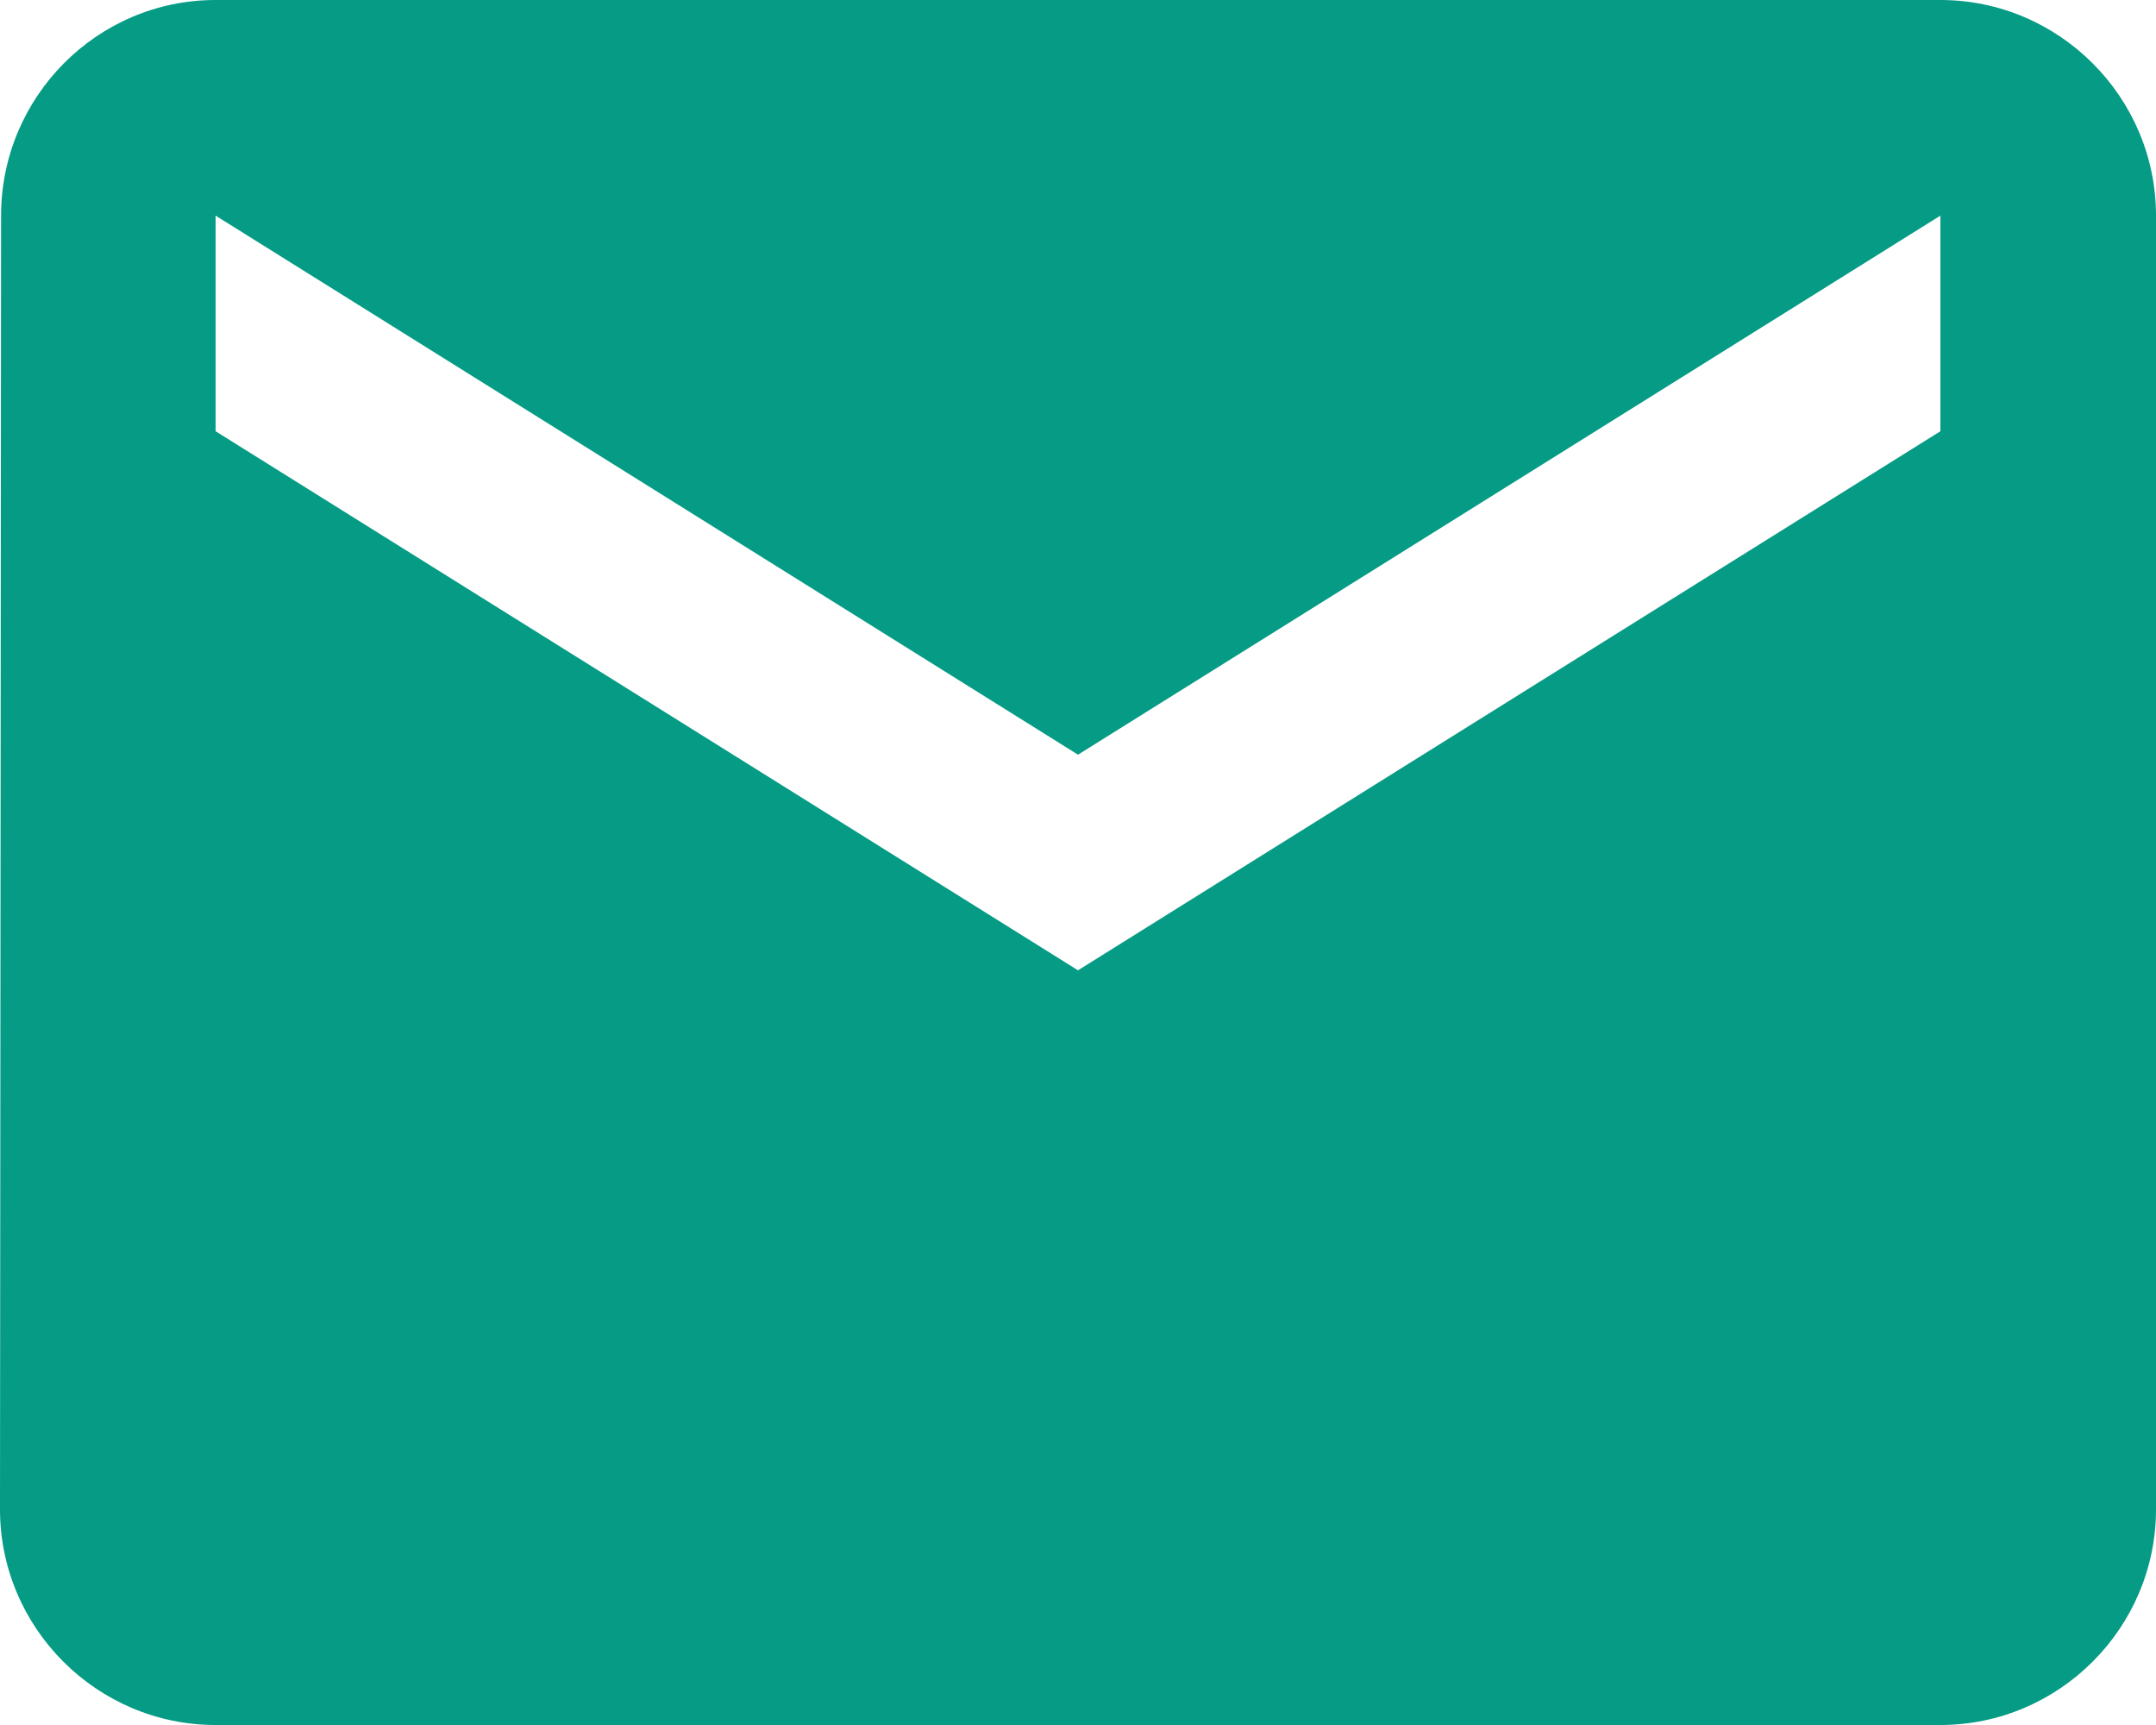
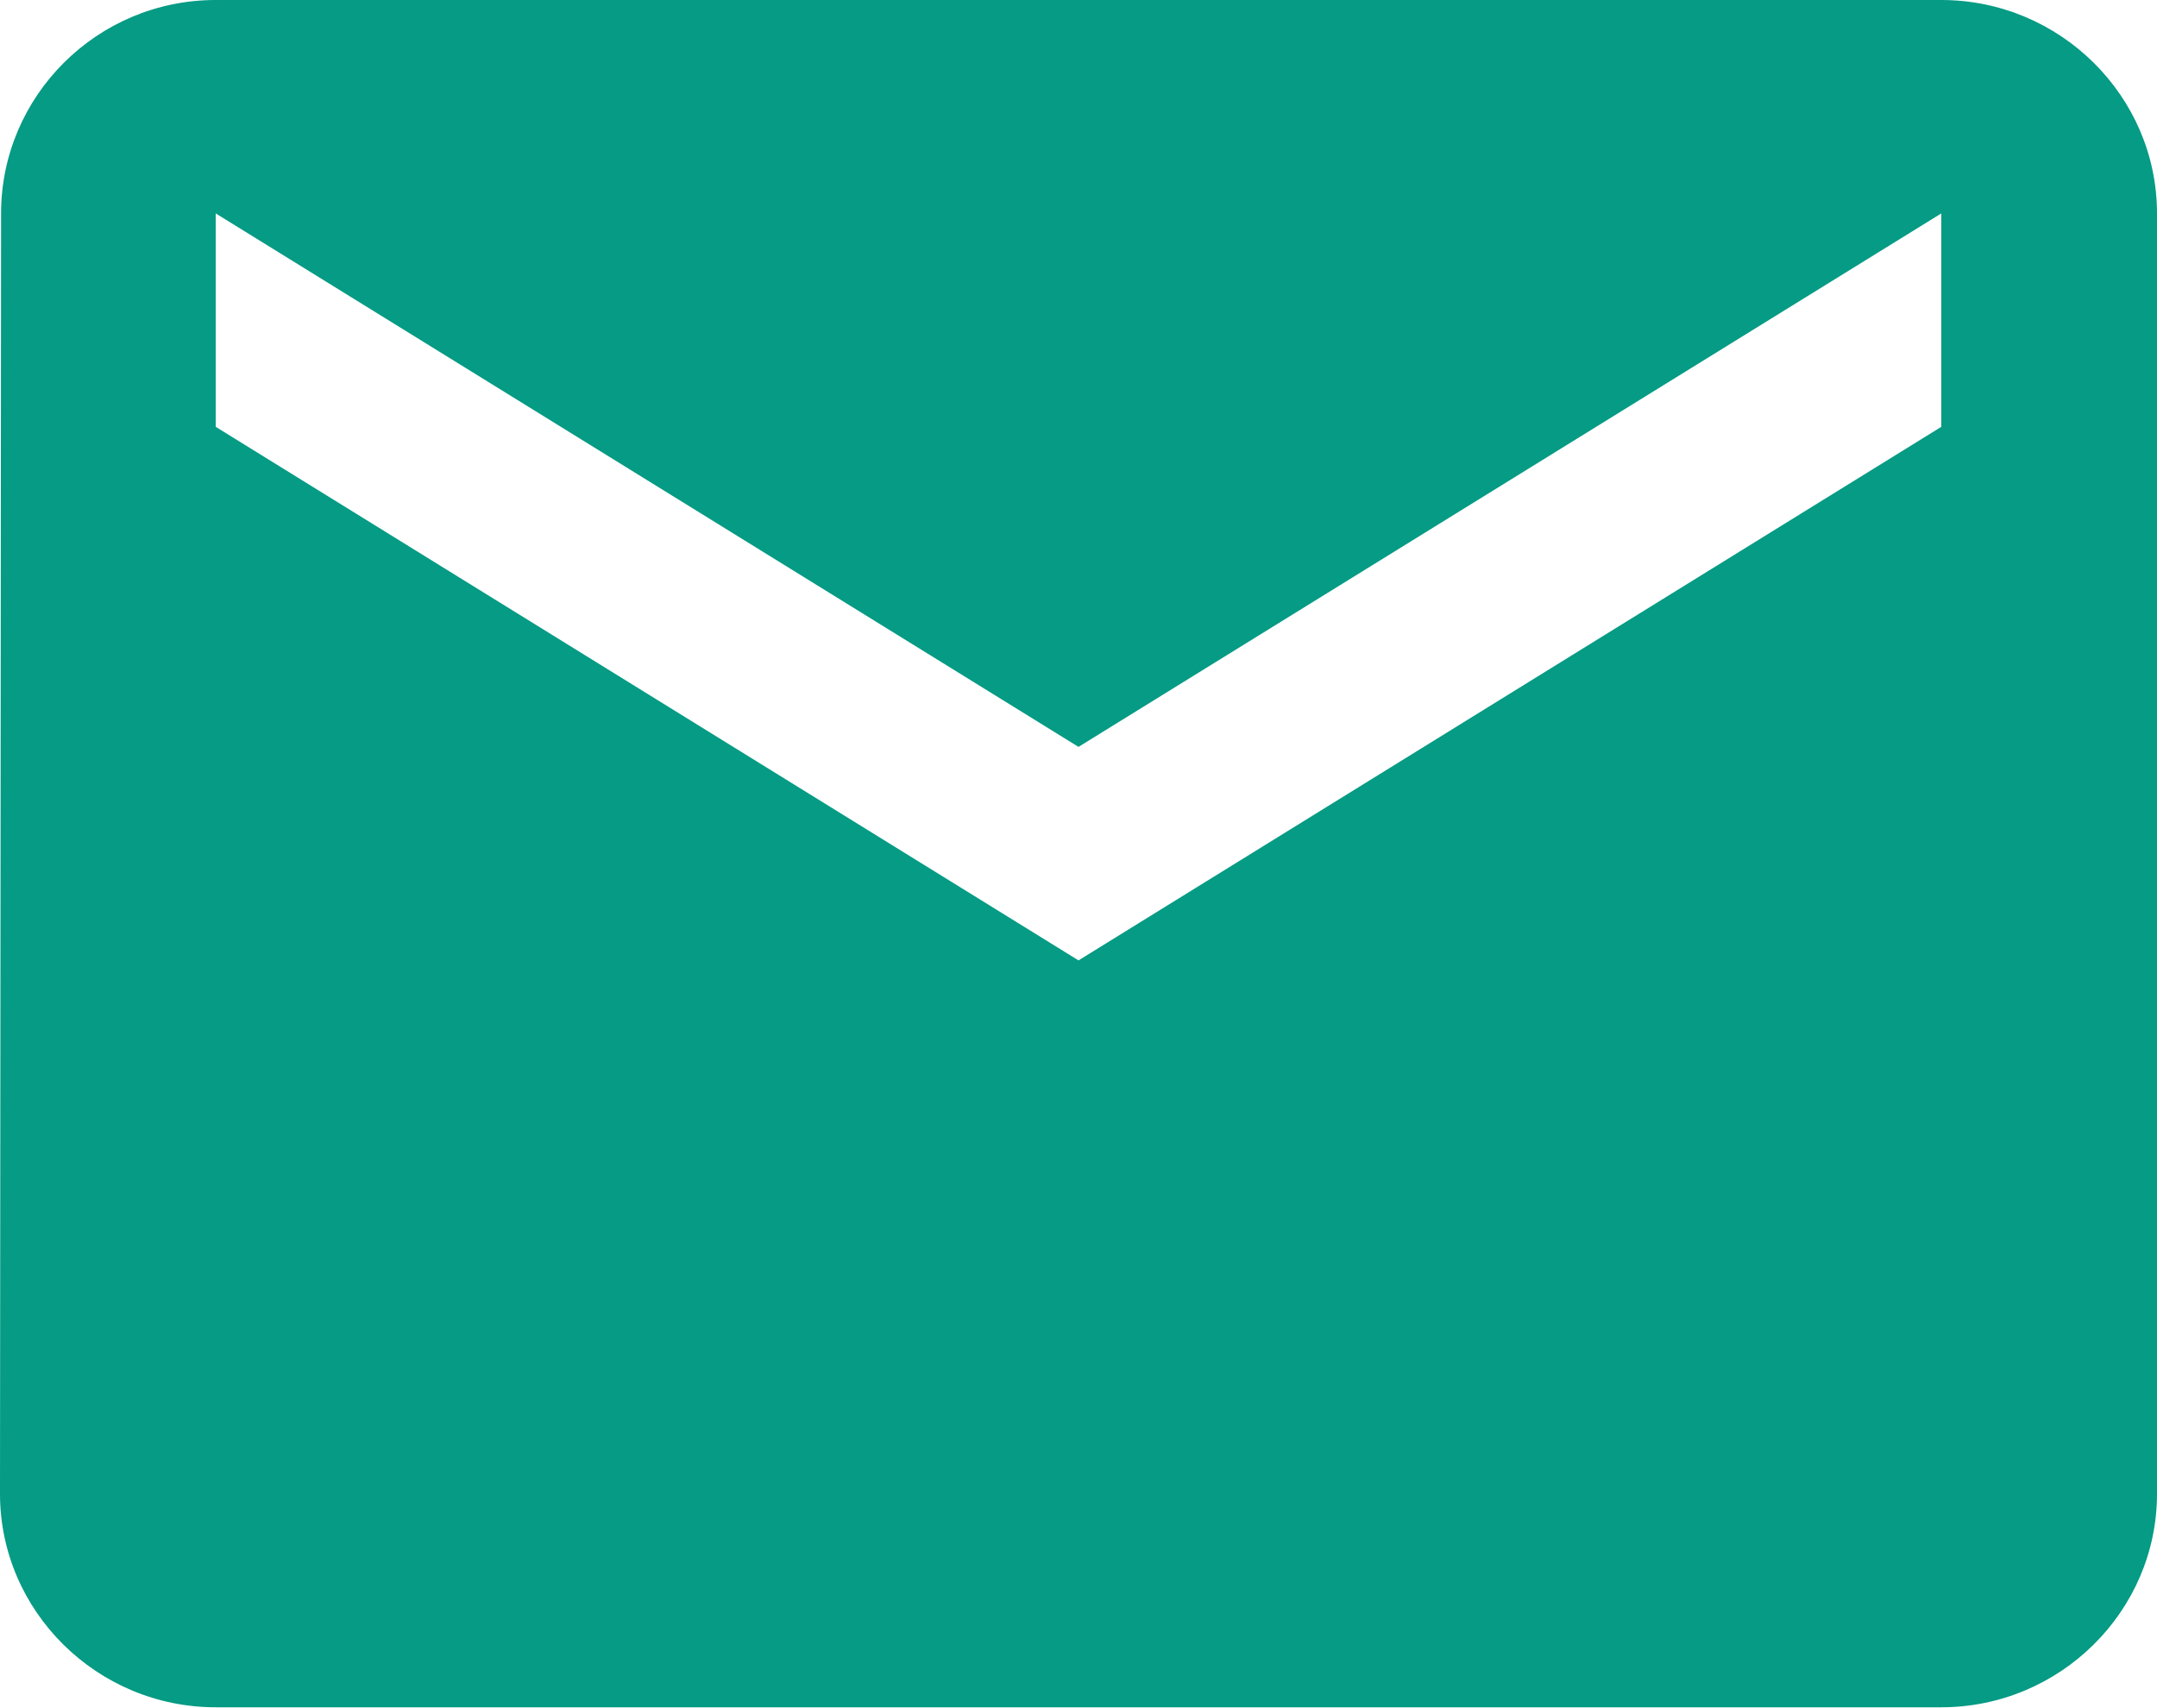
- <svg xmlns="http://www.w3.org/2000/svg" width="20" height="16" viewBox="0 0 20 16" fill="none">
-   <path d="M18 0H2C0.9 0 0.01 0.9 0.01 2L0 14C0 15.1 0.9 16 2 16H18C19.1 16 20 15.1 20 14V2C20 0.9 19.1 0 18 0ZM18 4L10 9L2 4V2L10 7L18 2V4Z" fill="#059B84" />
+ <svg xmlns="http://www.w3.org/2000/svg" width="24" height="19" viewBox="0 0 24 19" fill="none">
+   <path d="M21.6 0H2.4C1.08 0 0.012 1.069 0.012 2.375L0 16.625C0 17.931 1.08 19 2.4 19H21.6C22.92 19 24 17.931 24 16.625V2.375C24 1.069 22.92 0 21.6 0ZM21.6 4.75L12 10.688L2.4 4.75V2.375L12 8.312L21.6 2.375V4.75Z" fill="#059B84" />
</svg>
